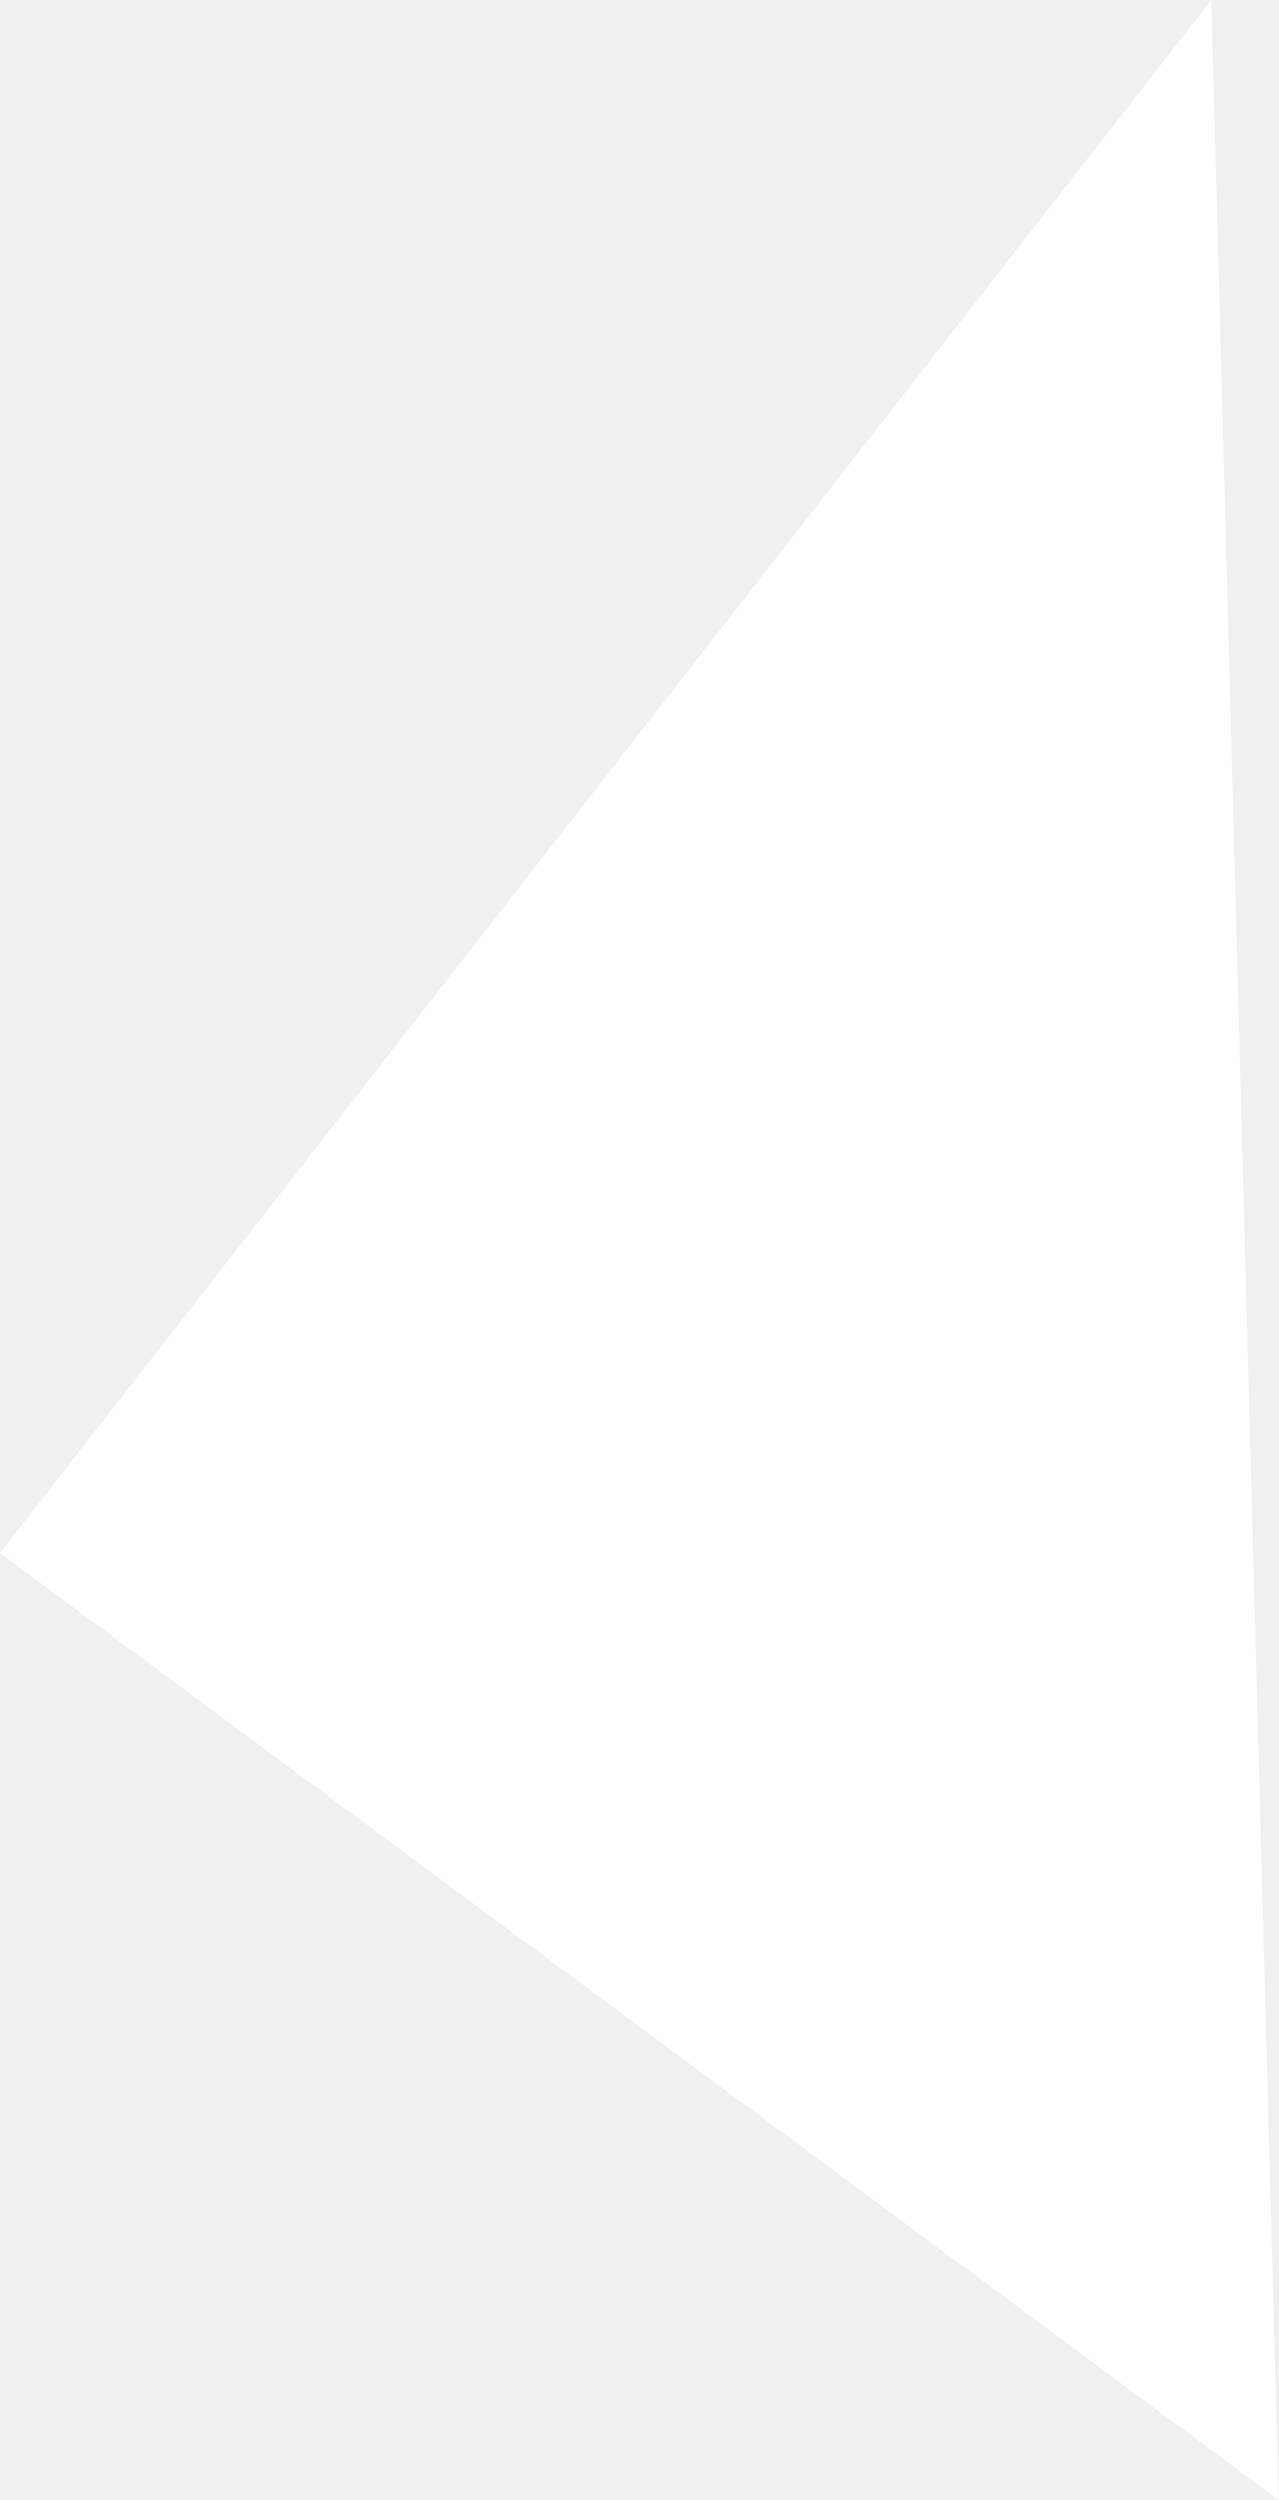
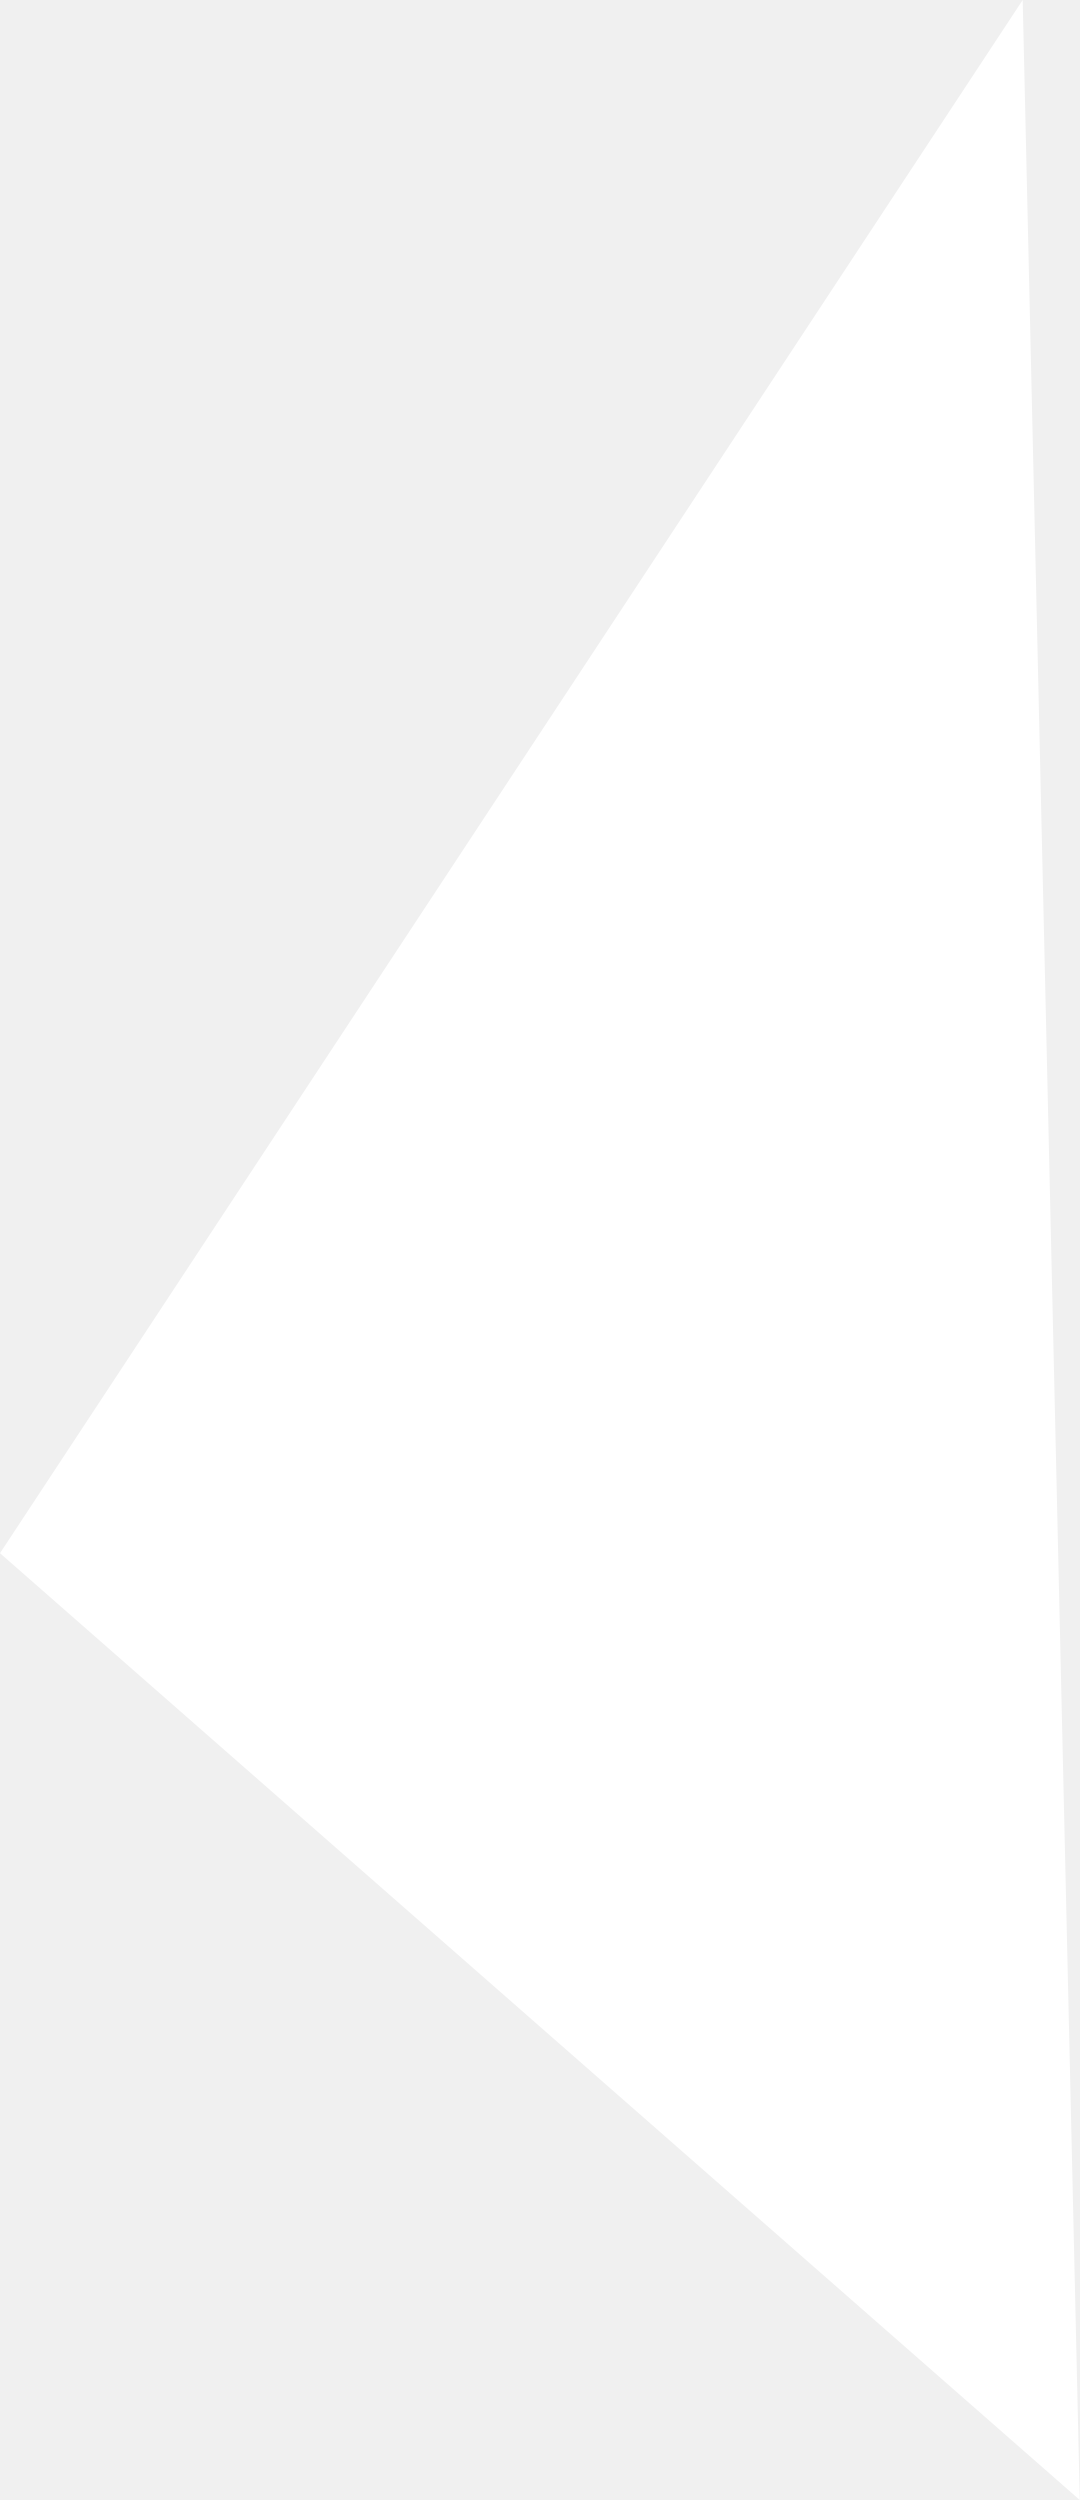
- <svg xmlns="http://www.w3.org/2000/svg" viewBox="0 0 38.36 75">
-   <g id="f629c229-8386-4614-a8a6-fa2875a2081b" data-name="Layer 2">
-     <g id="aacf1b31-032b-4d3b-bffb-f25ef2d5f9fa" data-name="Layer 1">
-       <polyline points="36.34 0 0 46.59 38.36 75" fill="#fff" />
+ <svg xmlns="http://www.w3.org/2000/svg" viewBox="0 0 15.51 35.91">
+   <g id="a00d922f-f113-420b-814f-bf8bdc101592" data-name="Layer 2">
+     <g id="e9e52199-8073-45cd-9e08-c23e26b6e329" data-name="Layer 1">
+       <polyline points="14.69 0 0 22.31 15.51 35.91" fill="#fff" />
    </g>
  </g>
</svg>
